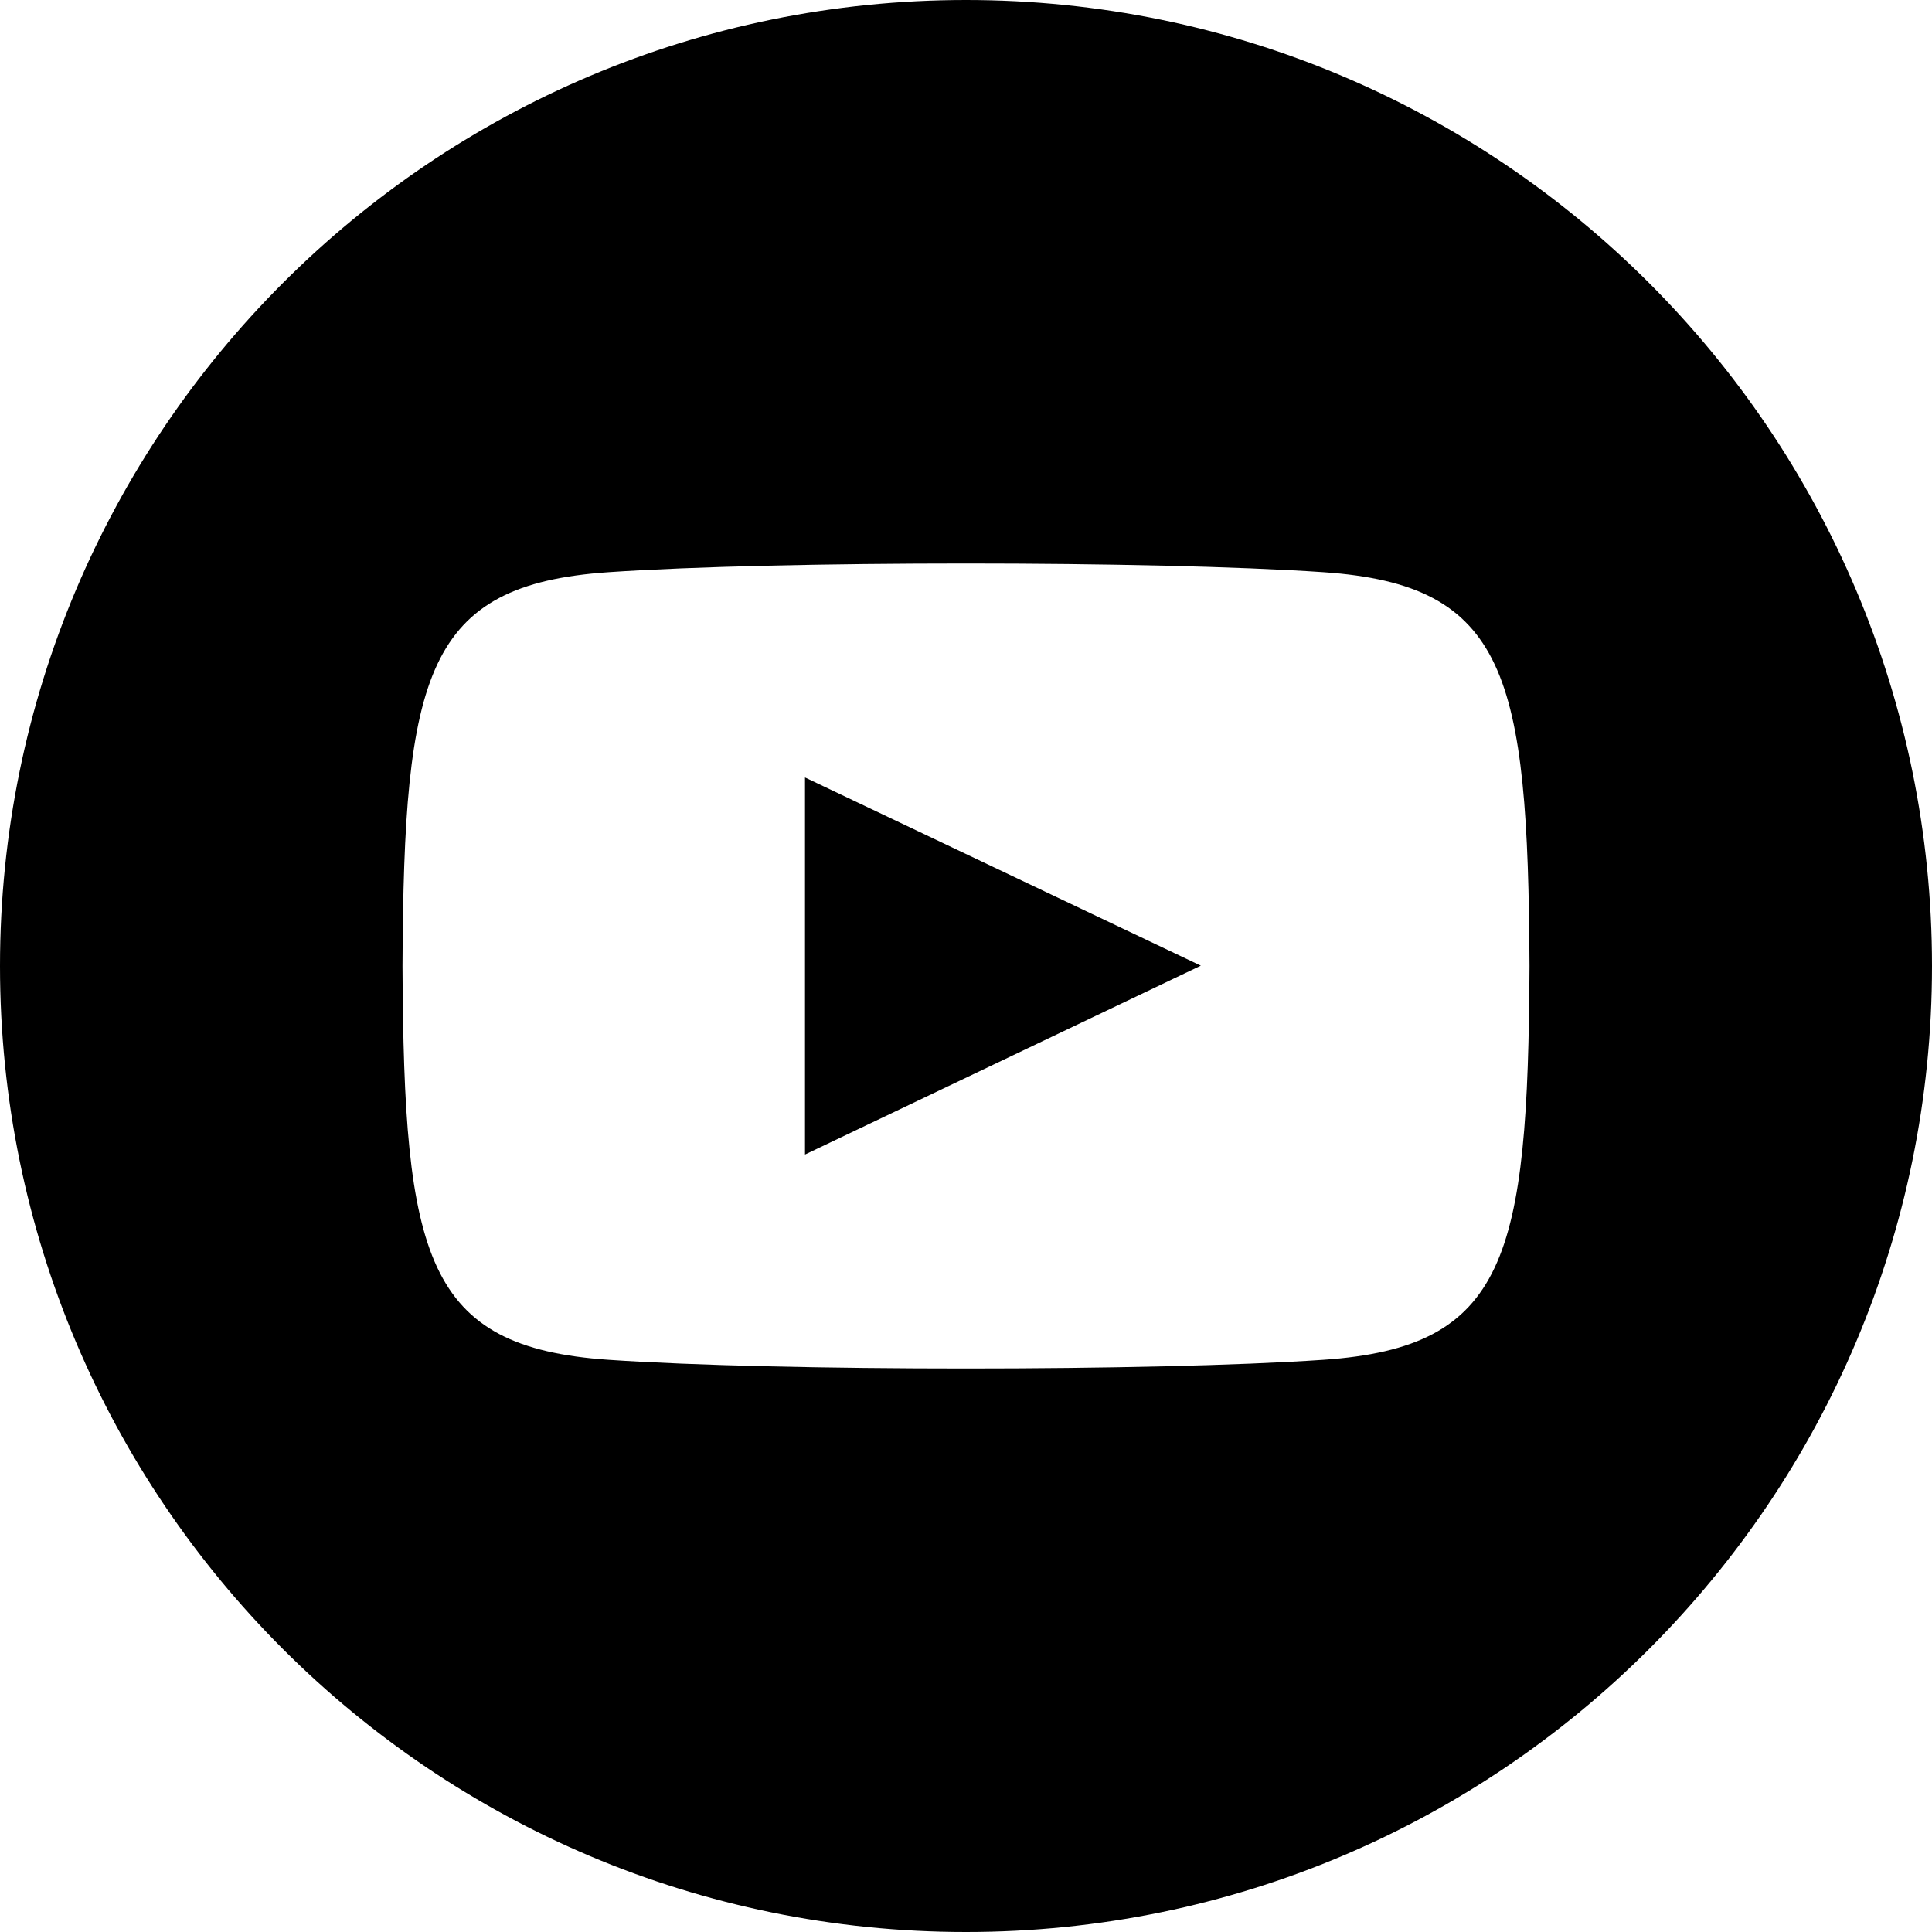
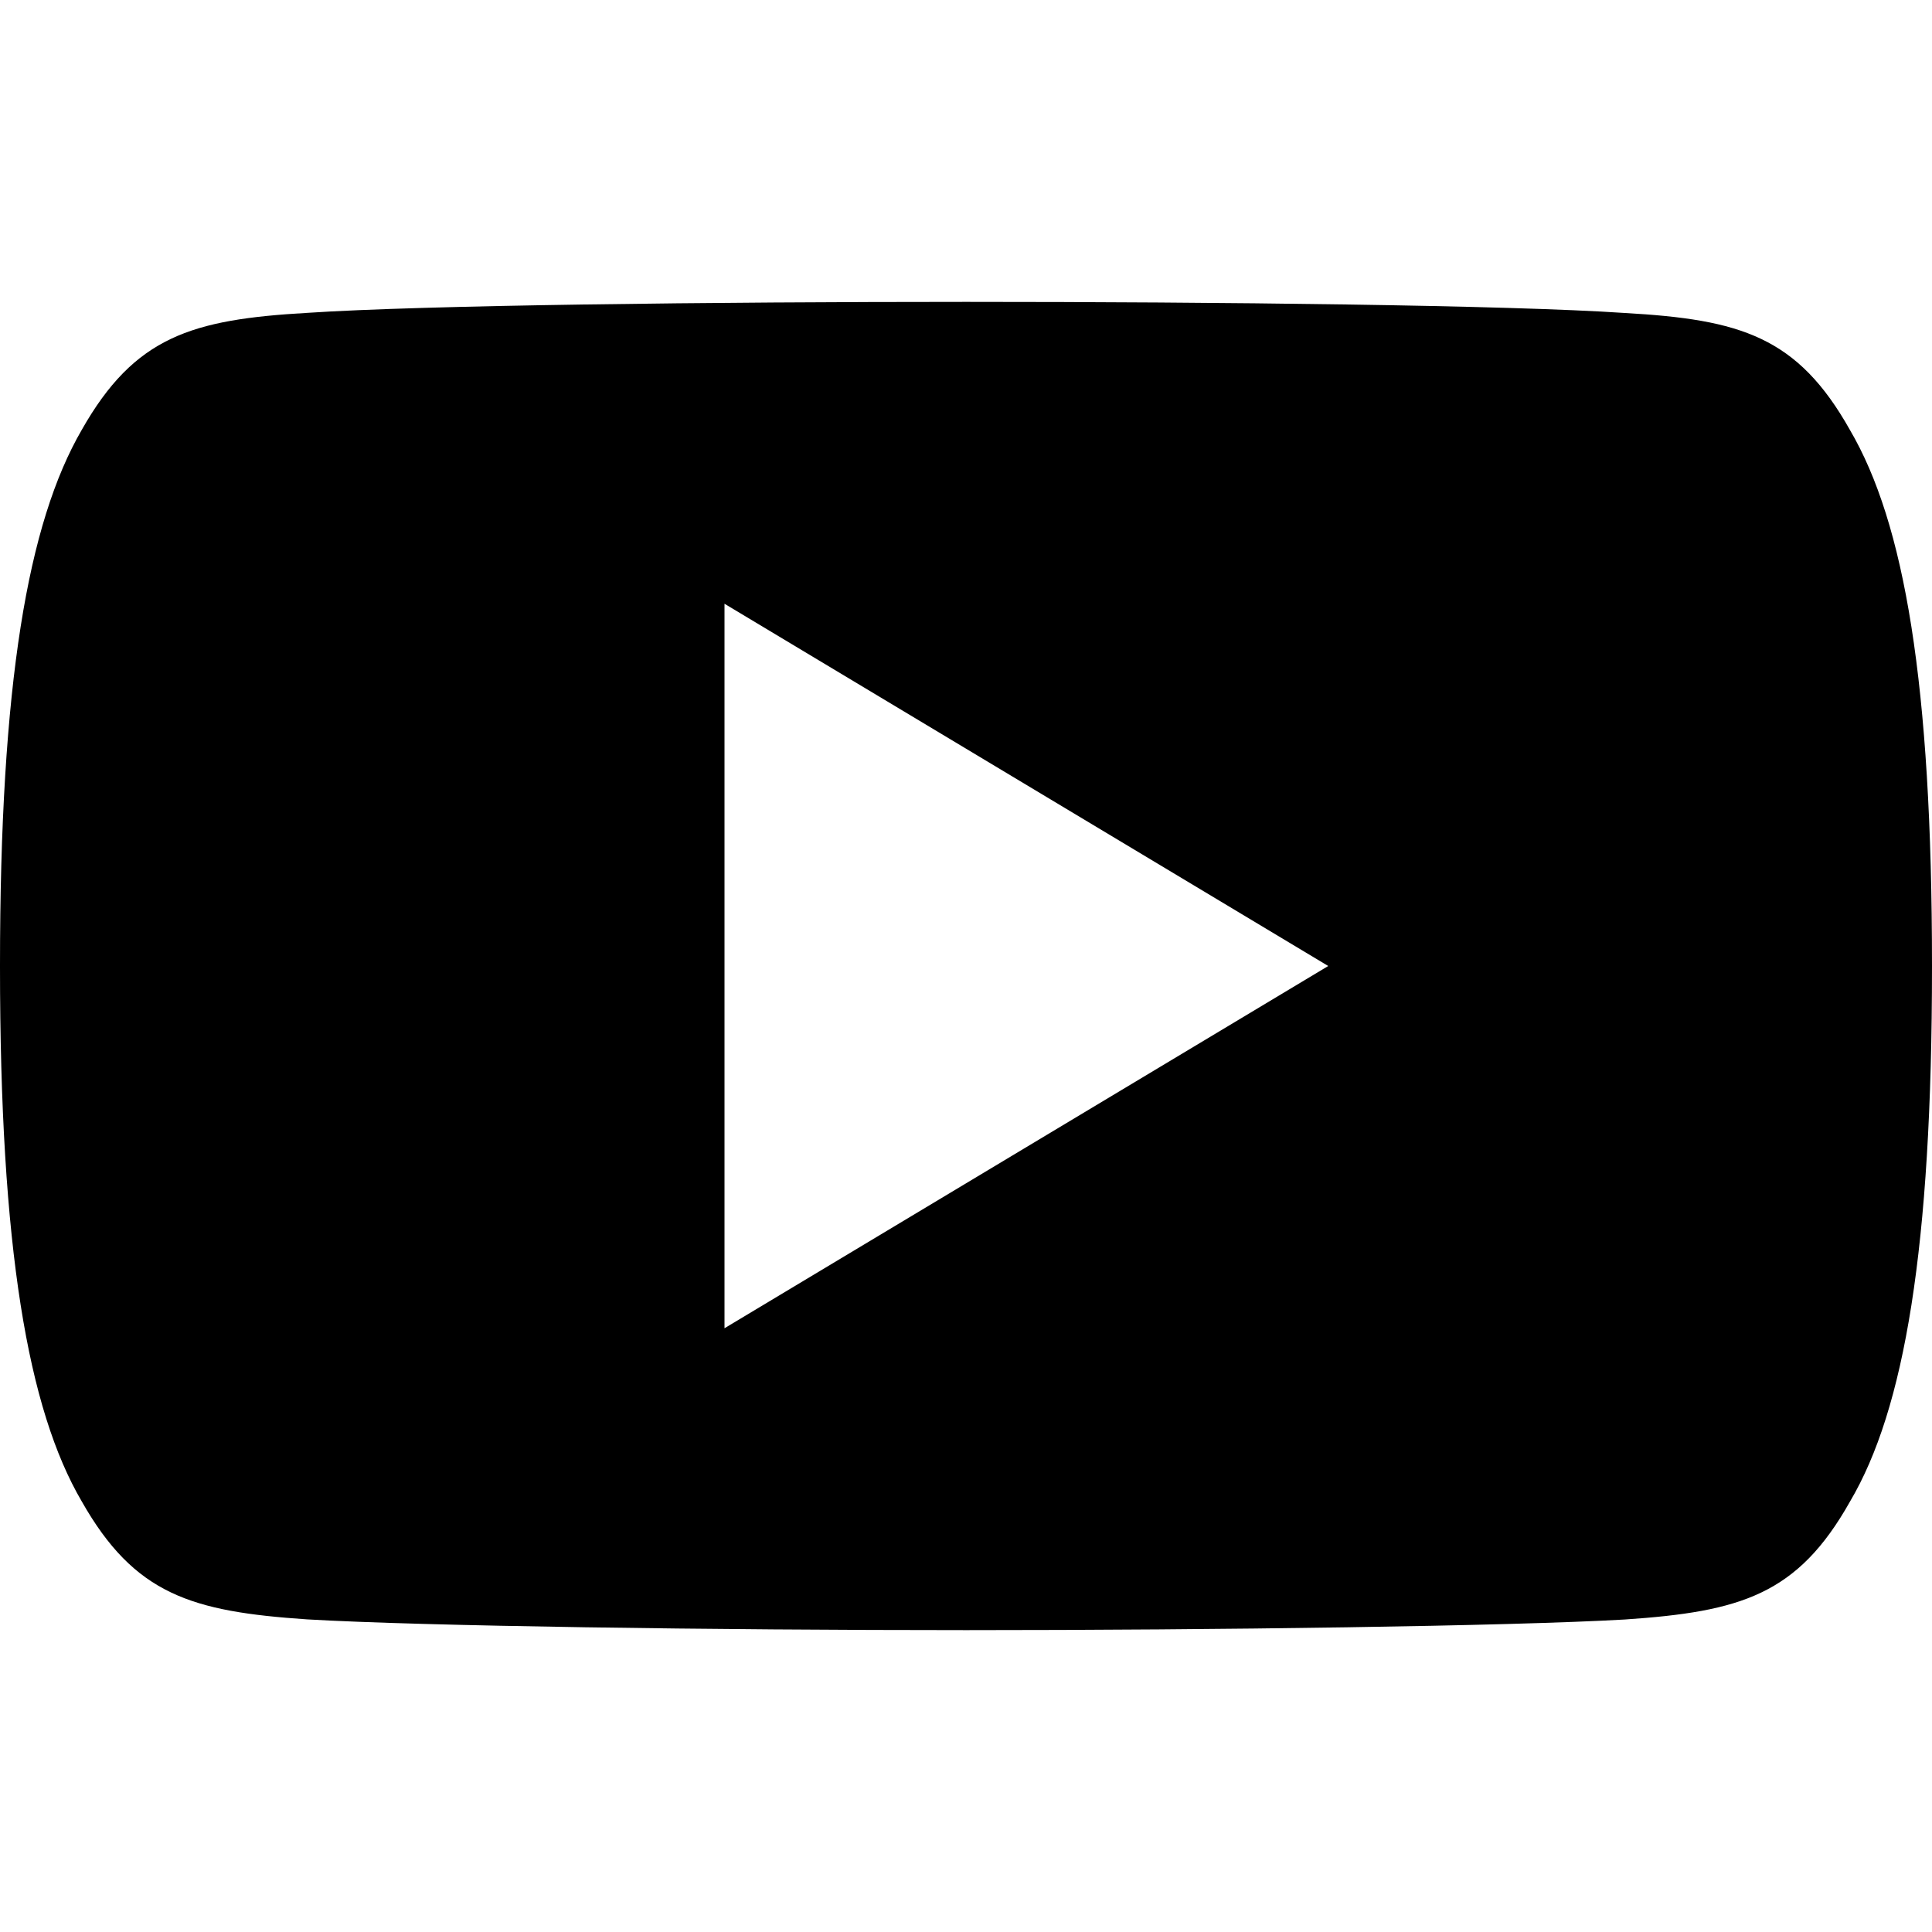
- <svg xmlns="http://www.w3.org/2000/svg" viewBox="0 0 24 24">
-   <path d="M12 0c-6.627 0-12 5.373-12 12s5.373 12 12 12 12-5.373 12-12-5.373-12-12-12zm4.441 16.892c-2.102.144-6.784.144-8.883 0-2.276-.156-2.541-1.27-2.558-4.892.017-3.629.285-4.736 2.558-4.892 2.099-.144 6.782-.144 8.883 0 2.277.156 2.541 1.27 2.559 4.892-.018 3.629-.285 4.736-2.559 4.892zm-6.441-7.234l4.917 2.338-4.917 2.346v-4.684z" />
+ <svg xmlns="http://www.w3.org/2000/svg" x="0px" y="0px" viewBox="0 0 512 512" style="enable-background:new 0 0 512 512;" xml:space="preserve">
+   <g>
+     <g>
+       <path d="M490.24,113.92c-13.888-24.704-28.96-29.248-59.648-30.976C399.936,80.864,322.848,80,256.064,80    c-66.912,0-144.032,0.864-174.656,2.912c-30.624,1.76-45.728,6.272-59.744,31.008C7.36,138.592,0,181.088,0,255.904    C0,255.968,0,256,0,256c0,0.064,0,0.096,0,0.096v0.064c0,74.496,7.36,117.312,21.664,141.728    c14.016,24.704,29.088,29.184,59.712,31.264C112.032,430.944,189.152,432,256.064,432c66.784,0,143.872-1.056,174.56-2.816    c30.688-2.08,45.76-6.56,59.648-31.264C504.704,373.504,512,330.688,512,256.192c0,0,0-0.096,0-0.16c0,0,0-0.064,0-0.096    C512,181.088,504.704,138.592,490.24,113.92z M192,352V160l160,96L192,352z" />
+     </g>
+   </g>
</svg>
